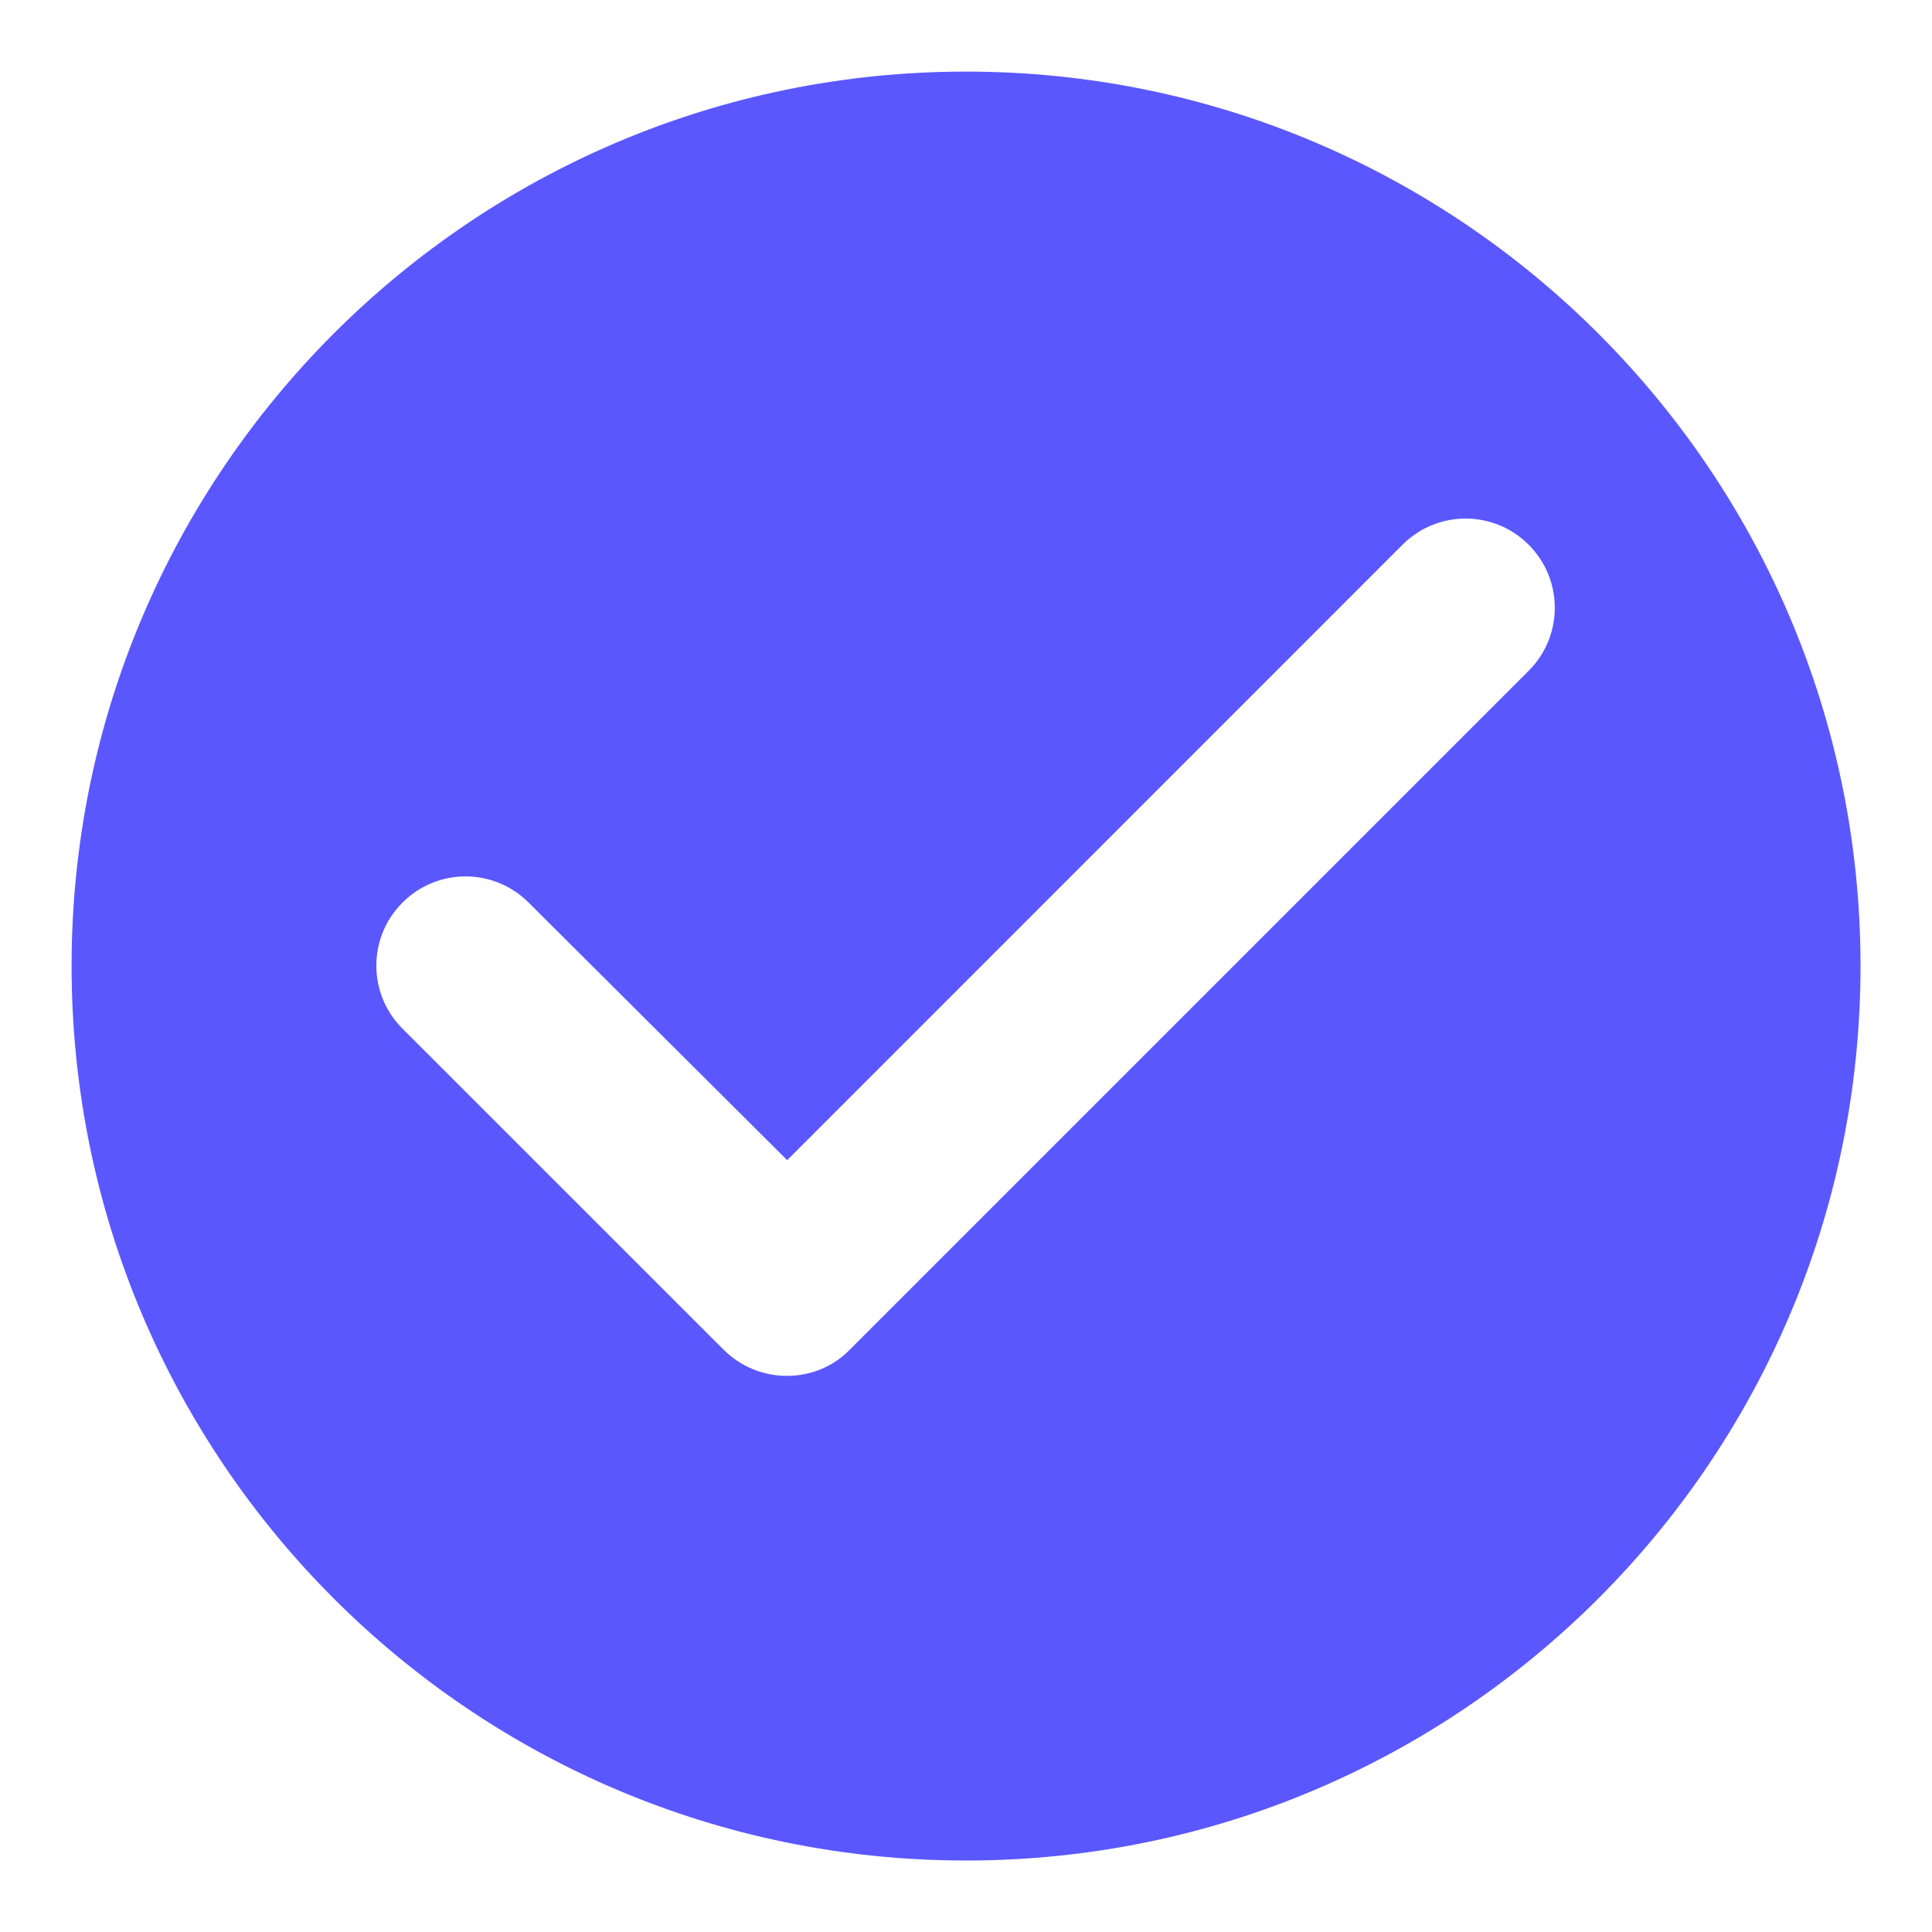
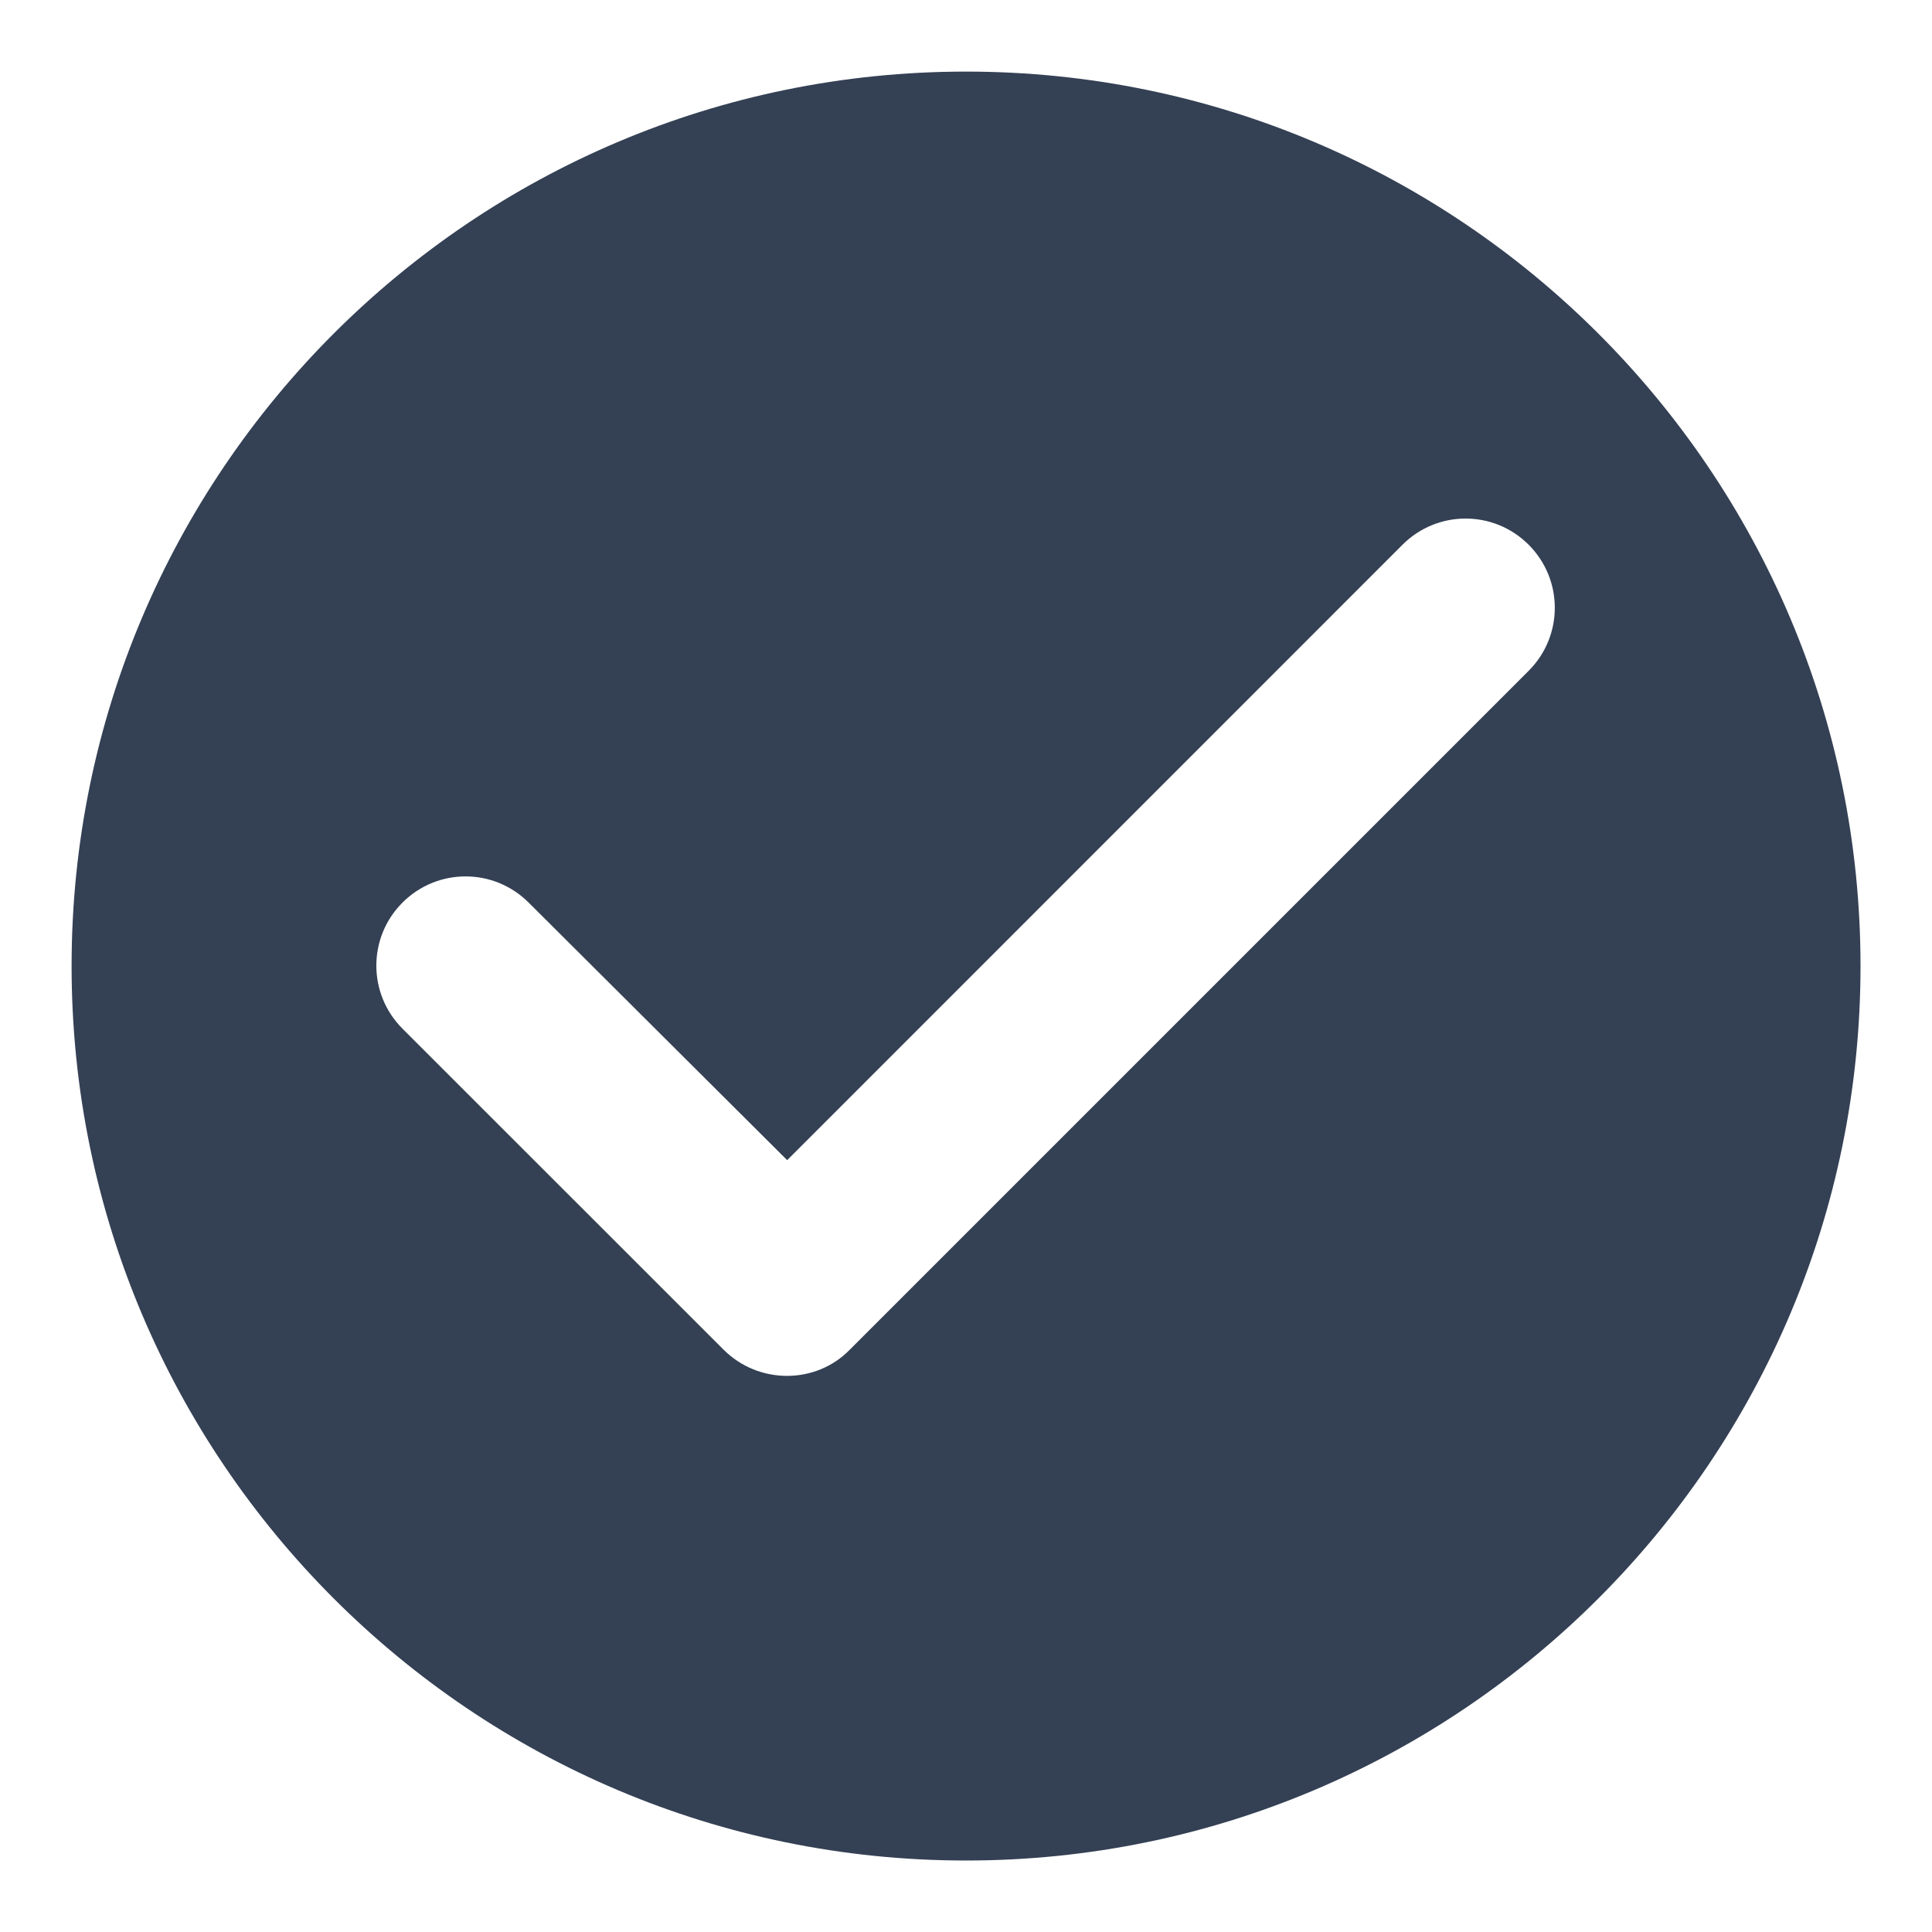
<svg xmlns="http://www.w3.org/2000/svg" width="18" height="18" viewBox="0 0 18 18" fill="none">
-   <path d="M9 0.667C4.4 0.667 0.667 4.4 0.667 9C0.667 13.6 4.4 17.334 9 17.334C13.6 17.334 17.334 13.6 17.334 9C17.334 4.4 13.6 0.667 9 0.667ZM6.742 12.575L3.75 9.584C3.425 9.259 3.425 8.734 3.75 8.409C4.075 8.084 4.6 8.084 4.925 8.409L7.334 10.809L13.067 5.075C13.392 4.75 13.917 4.75 14.242 5.075C14.567 5.4 14.567 5.925 14.242 6.25L7.917 12.575C7.6 12.9 7.067 12.9 6.742 12.575Z" fill="#5A57FF" />
+   <path d="M9 0.667C4.4 0.667 0.667 4.4 0.667 9C0.667 13.6 4.4 17.334 9 17.334C13.6 17.334 17.334 13.6 17.334 9C17.334 4.4 13.6 0.667 9 0.667ZM6.742 12.575L3.75 9.584C3.425 9.259 3.425 8.734 3.75 8.409C4.075 8.084 4.6 8.084 4.925 8.409L7.334 10.809L13.067 5.075C13.392 4.75 13.917 4.75 14.242 5.075C14.567 5.4 14.567 5.925 14.242 6.25L7.917 12.575C7.6 12.9 7.067 12.9 6.742 12.575Z" fill="#344054" />
</svg>
